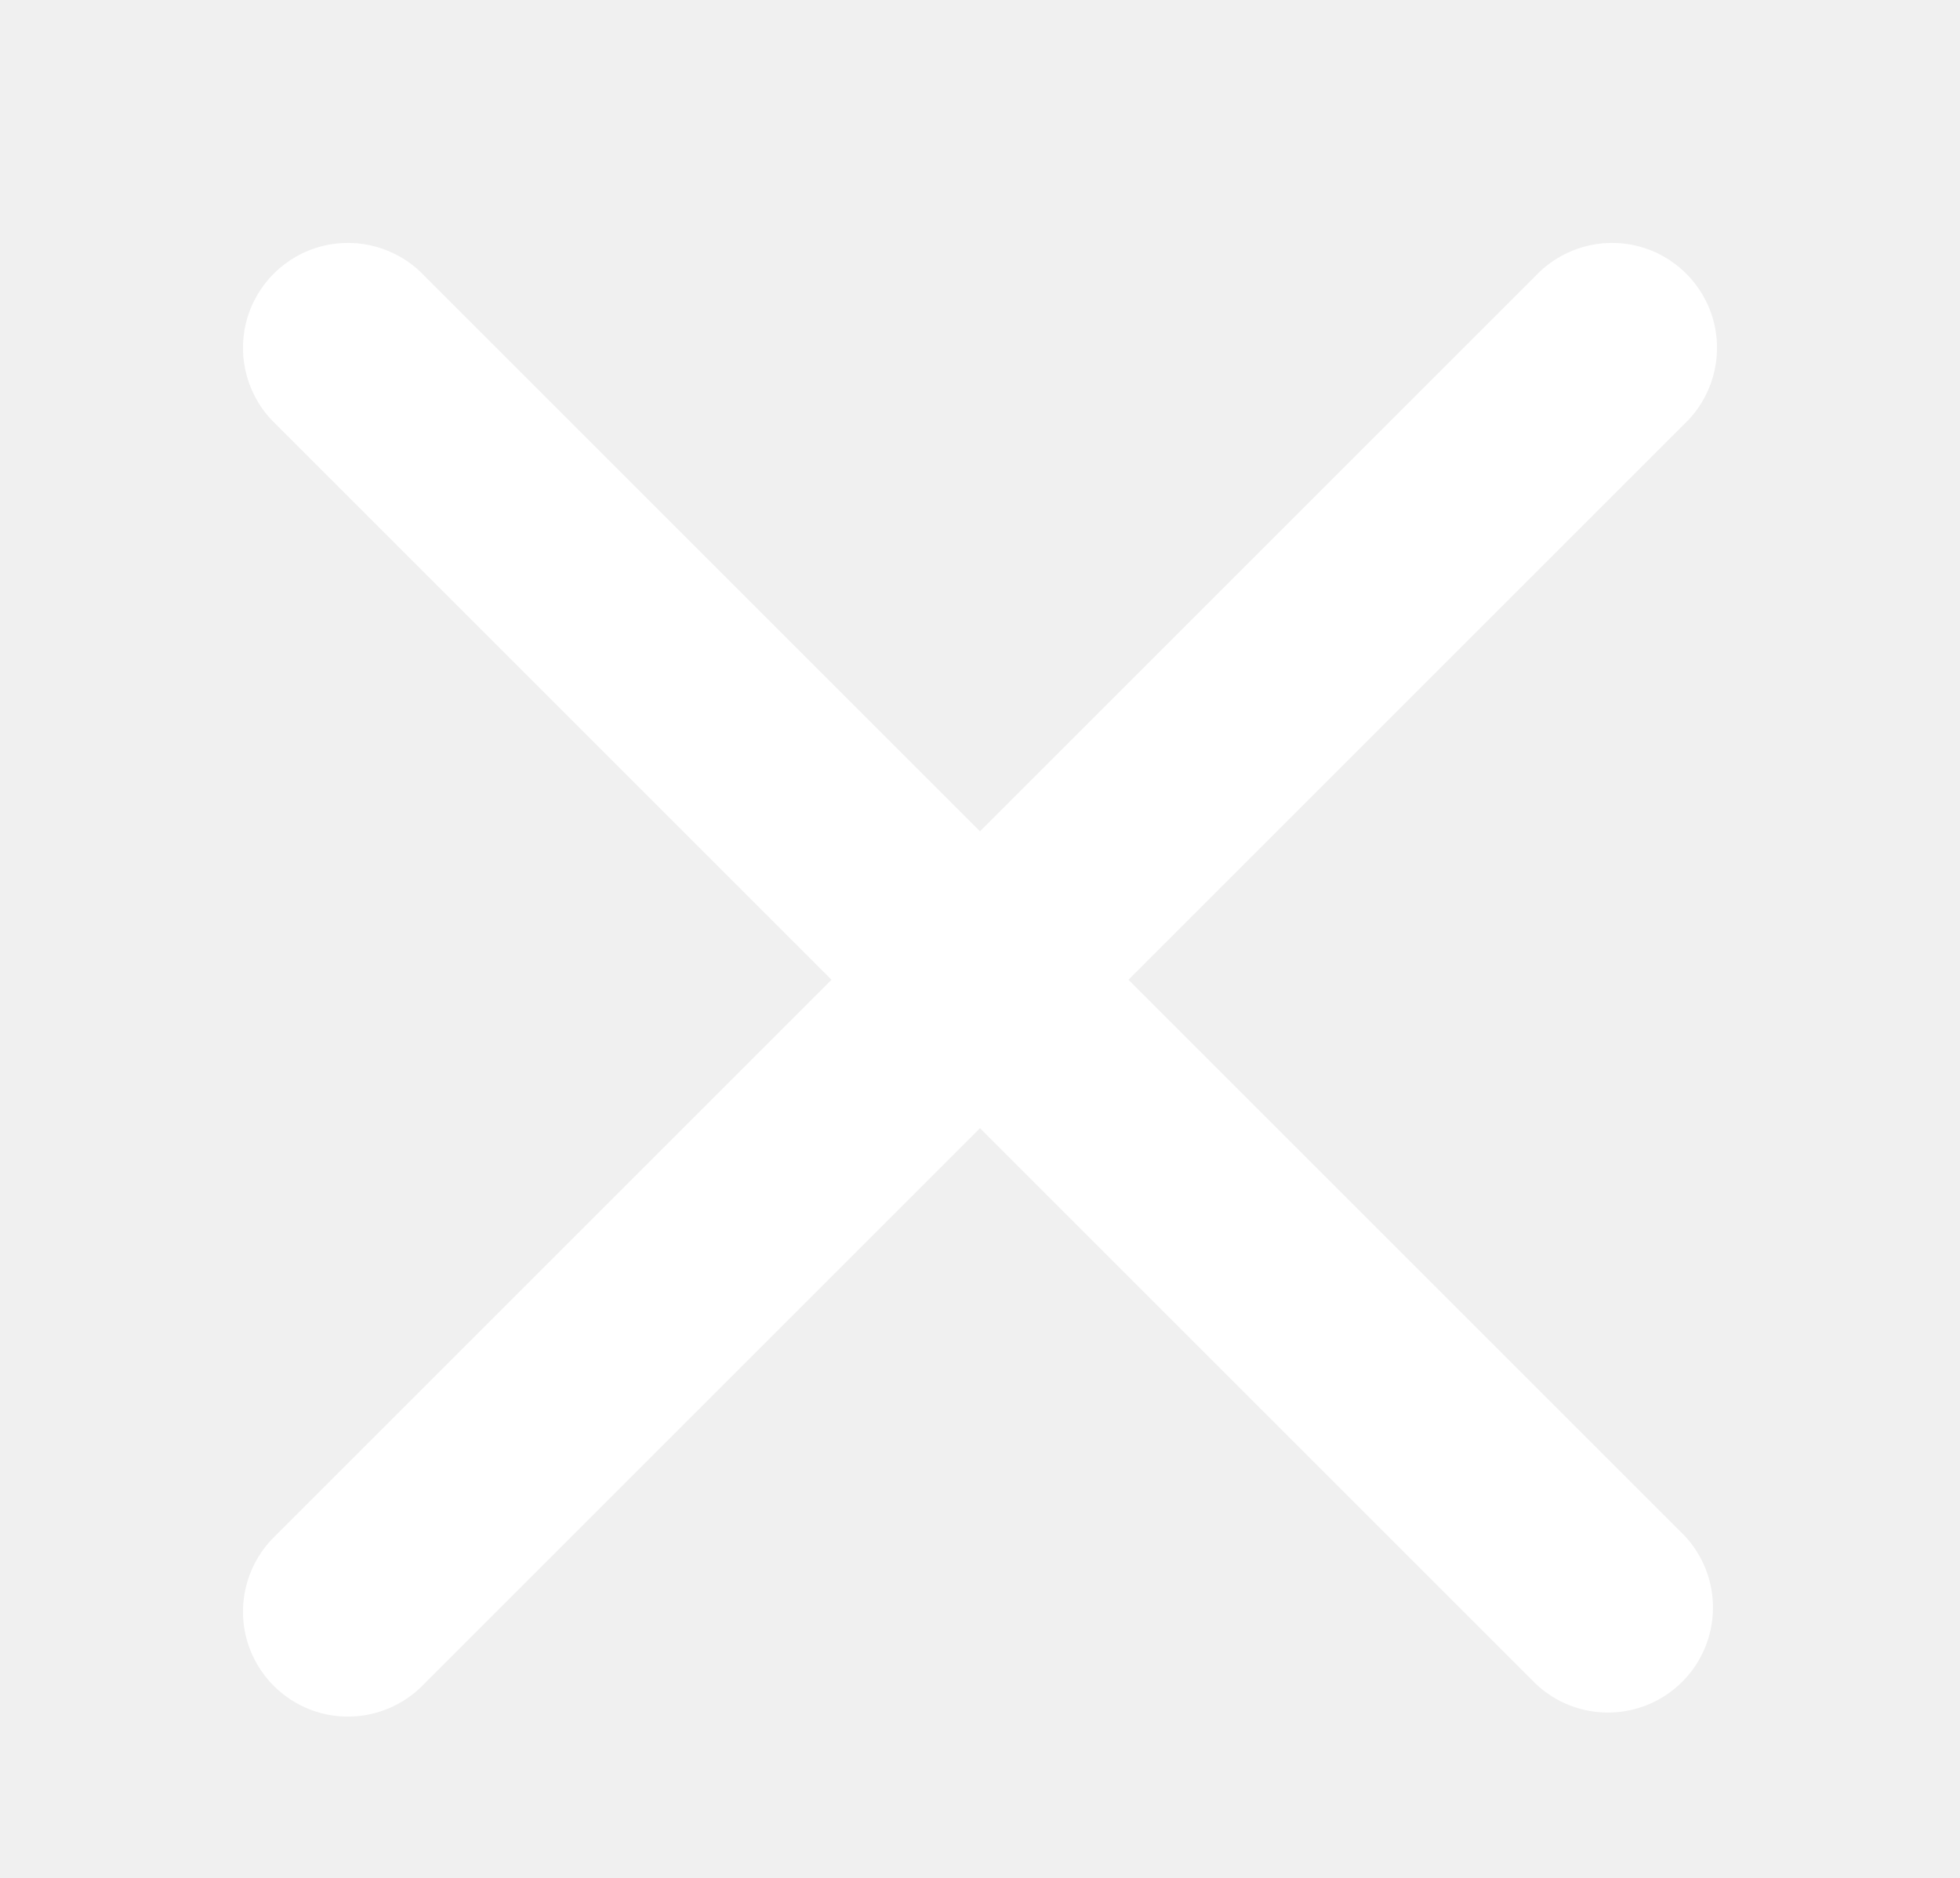
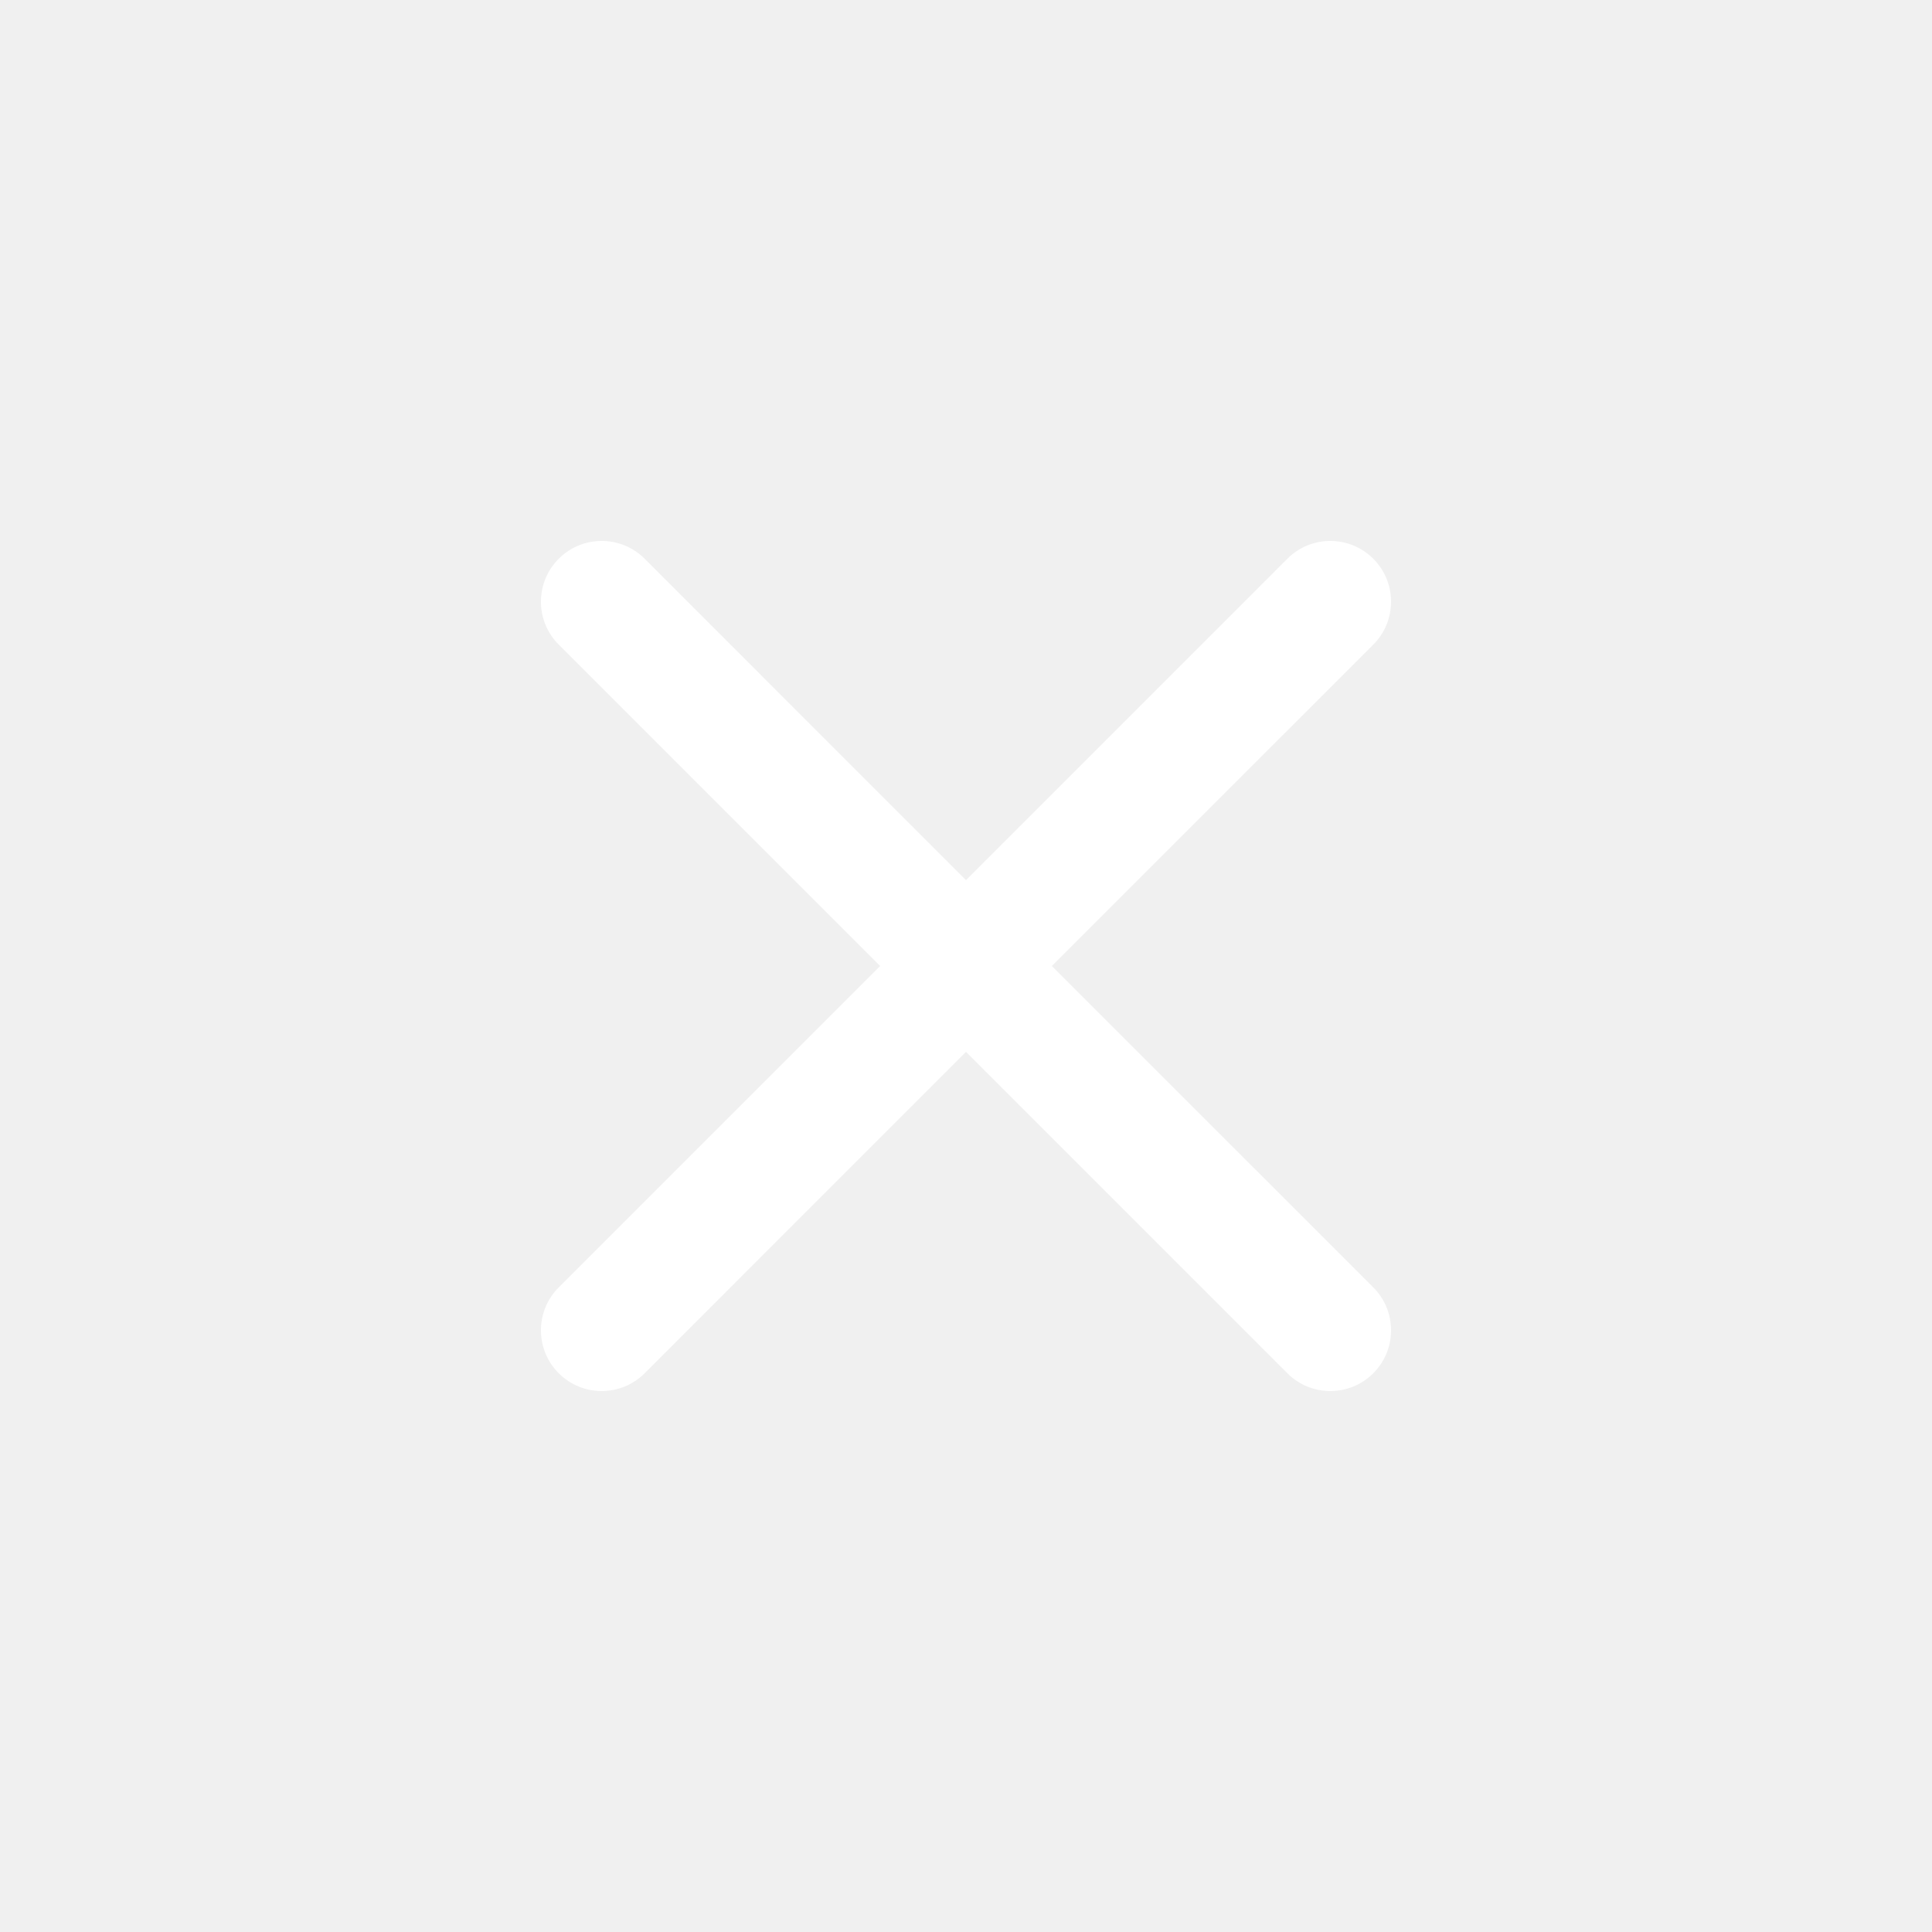
- <svg xmlns="http://www.w3.org/2000/svg" width="24" height="23" fill="none">
-   <path d="M5.195 3.377a1.286 1.286 0 1 0-1.818 1.818L10.182 12l-6.805 6.805a1.286 1.286 0 1 0 1.818 1.818L12 13.818l6.805 6.805a1.286 1.286 0 0 0 1.818-1.818L13.818 12l6.805-6.805a1.286 1.286 0 1 0-1.818-1.818L12 10.182 5.195 3.377Z" fill="#fff" />
+ <svg xmlns="http://www.w3.org/2000/svg" width="50" height="50" fill="none">
+   <path d="M16.683 14.46a1.571 1.571 0 1 0-2.223 2.223L22.778 25l-8.318 8.317a1.571 1.571 0 1 0 2.223 2.223L25 27.222l8.317 8.318a1.571 1.571 0 1 0 2.223-2.223L27.222 25l8.318-8.317a1.571 1.571 0 1 0-2.223-2.223L25 22.778l-8.317-8.318Z" fill="#fff" />
</svg>
